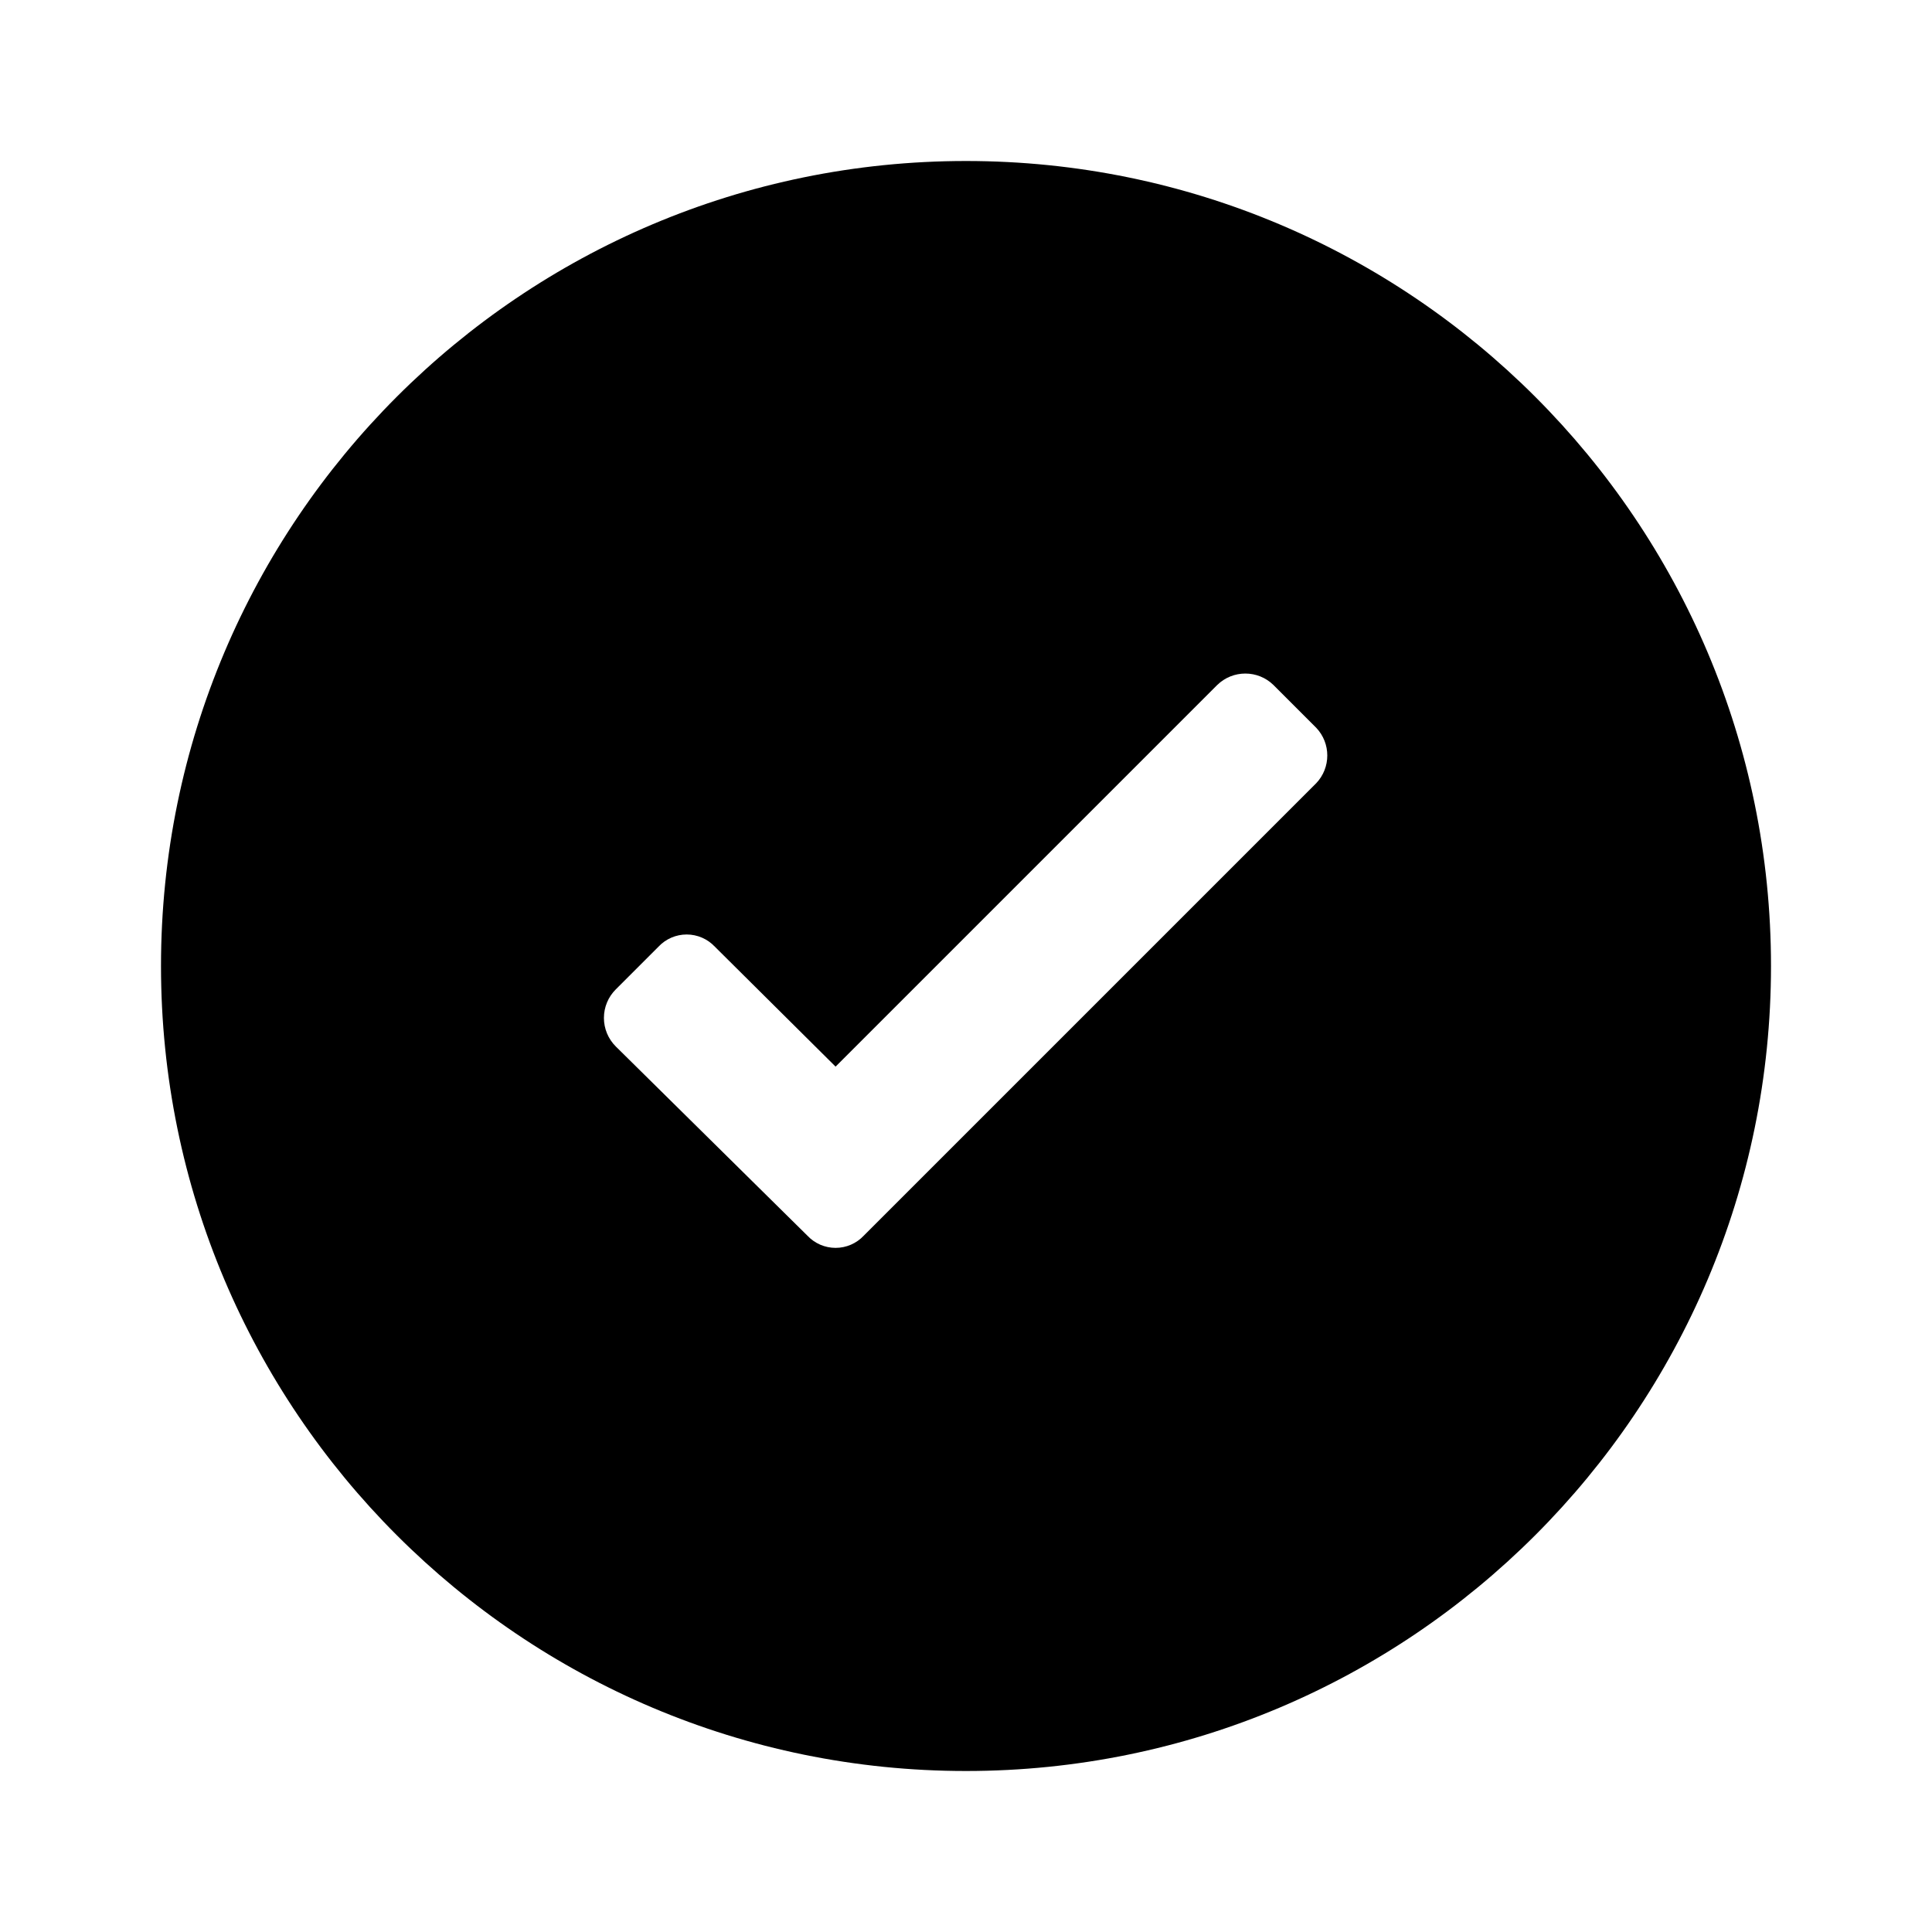
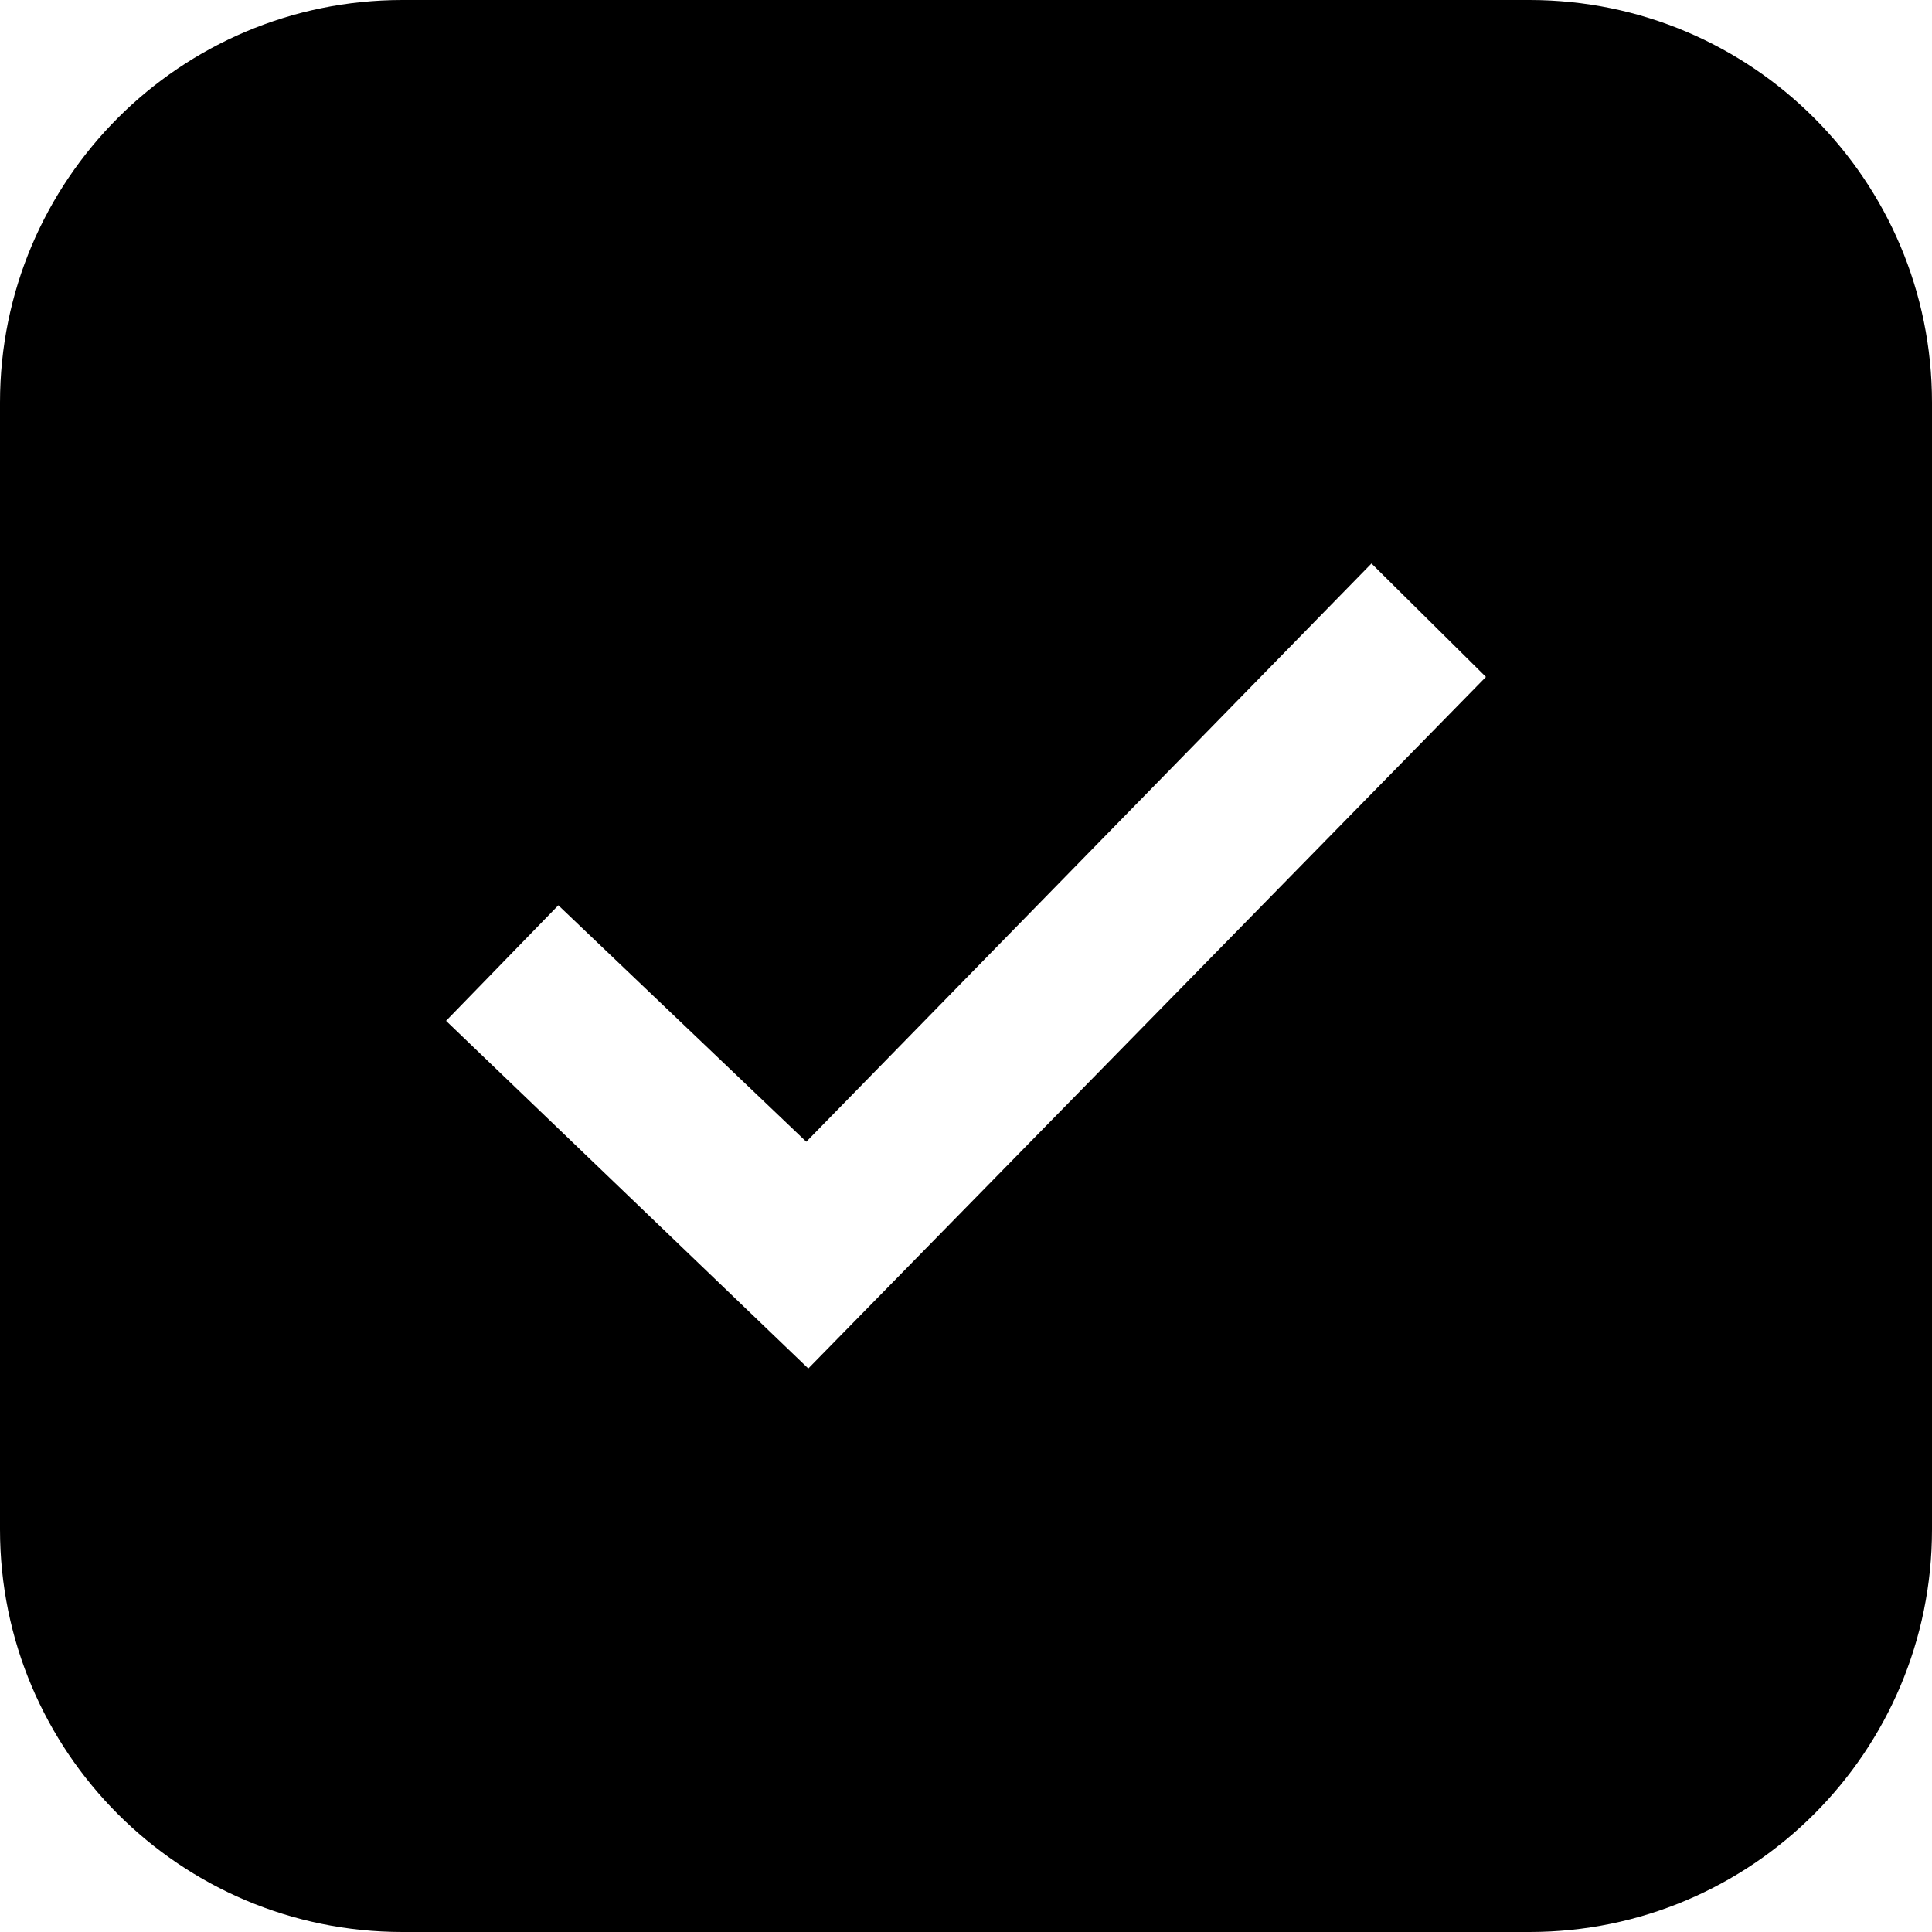
- <svg xmlns="http://www.w3.org/2000/svg" id="Layer_1" data-name="Layer 1" viewBox="0 0 24 24">
-   <path d="M12,2A10,10,0,1,0,22,12,10,10,0,0,0,12,2Zm4.35,7.73-5.62,5.62a.48.48,0,0,1-.7,0L7.65,13a.5.5,0,0,1,0-.71l.53-.53a.48.48,0,0,1,.7,0l1.5,1.49,4.74-4.74a.5.5,0,0,1,.7,0l.53.53A.5.5,0,0,1,16.35,9.73Z" />
+ <svg xmlns="http://www.w3.org/2000/svg" width="24" height="24" viewBox="0 0 24 24">
+   <path d="M19 0h-14c-2.762 0-5 2.239-5 5v14c0 2.761 2.238 5 5 5h14c2.762 0 5-2.239 5-5v-14c0-2.761-2.238-5-5-5zm-8.959 17l-4.5-4.319 1.395-1.435 3.08 2.937 7.021-7.183 1.422 1.409-8.418 8.591z" />
</svg>
